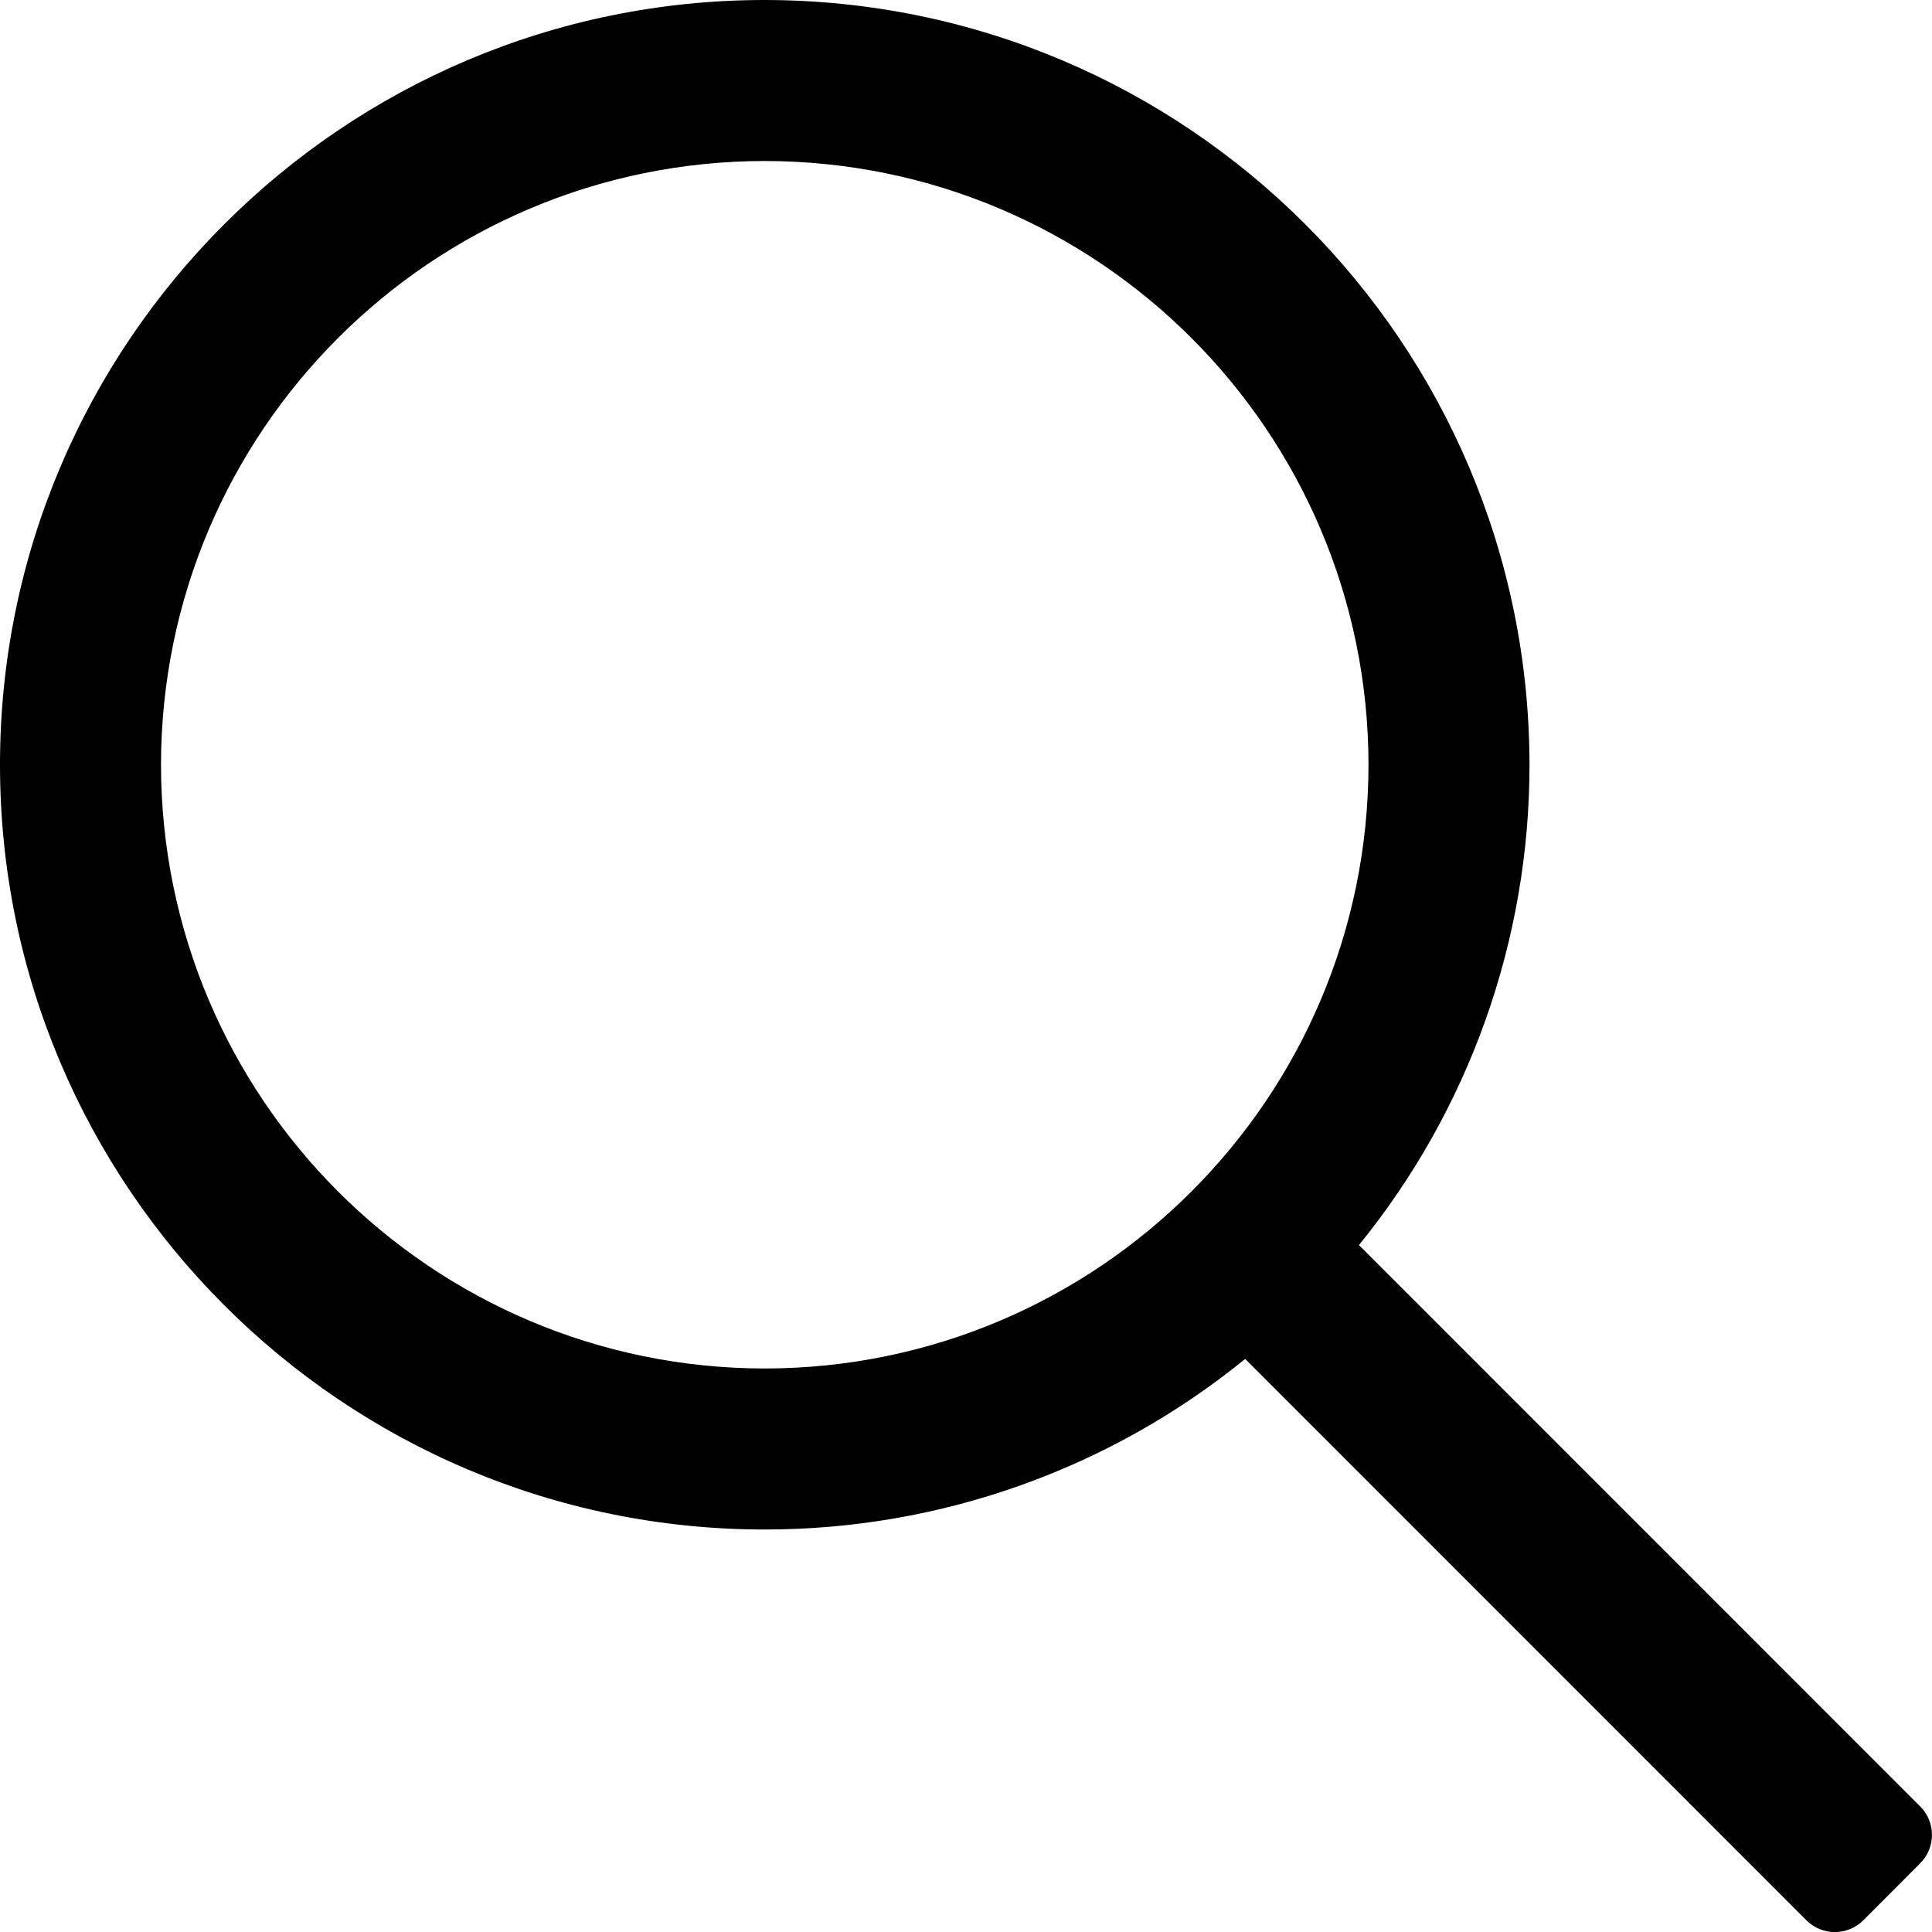
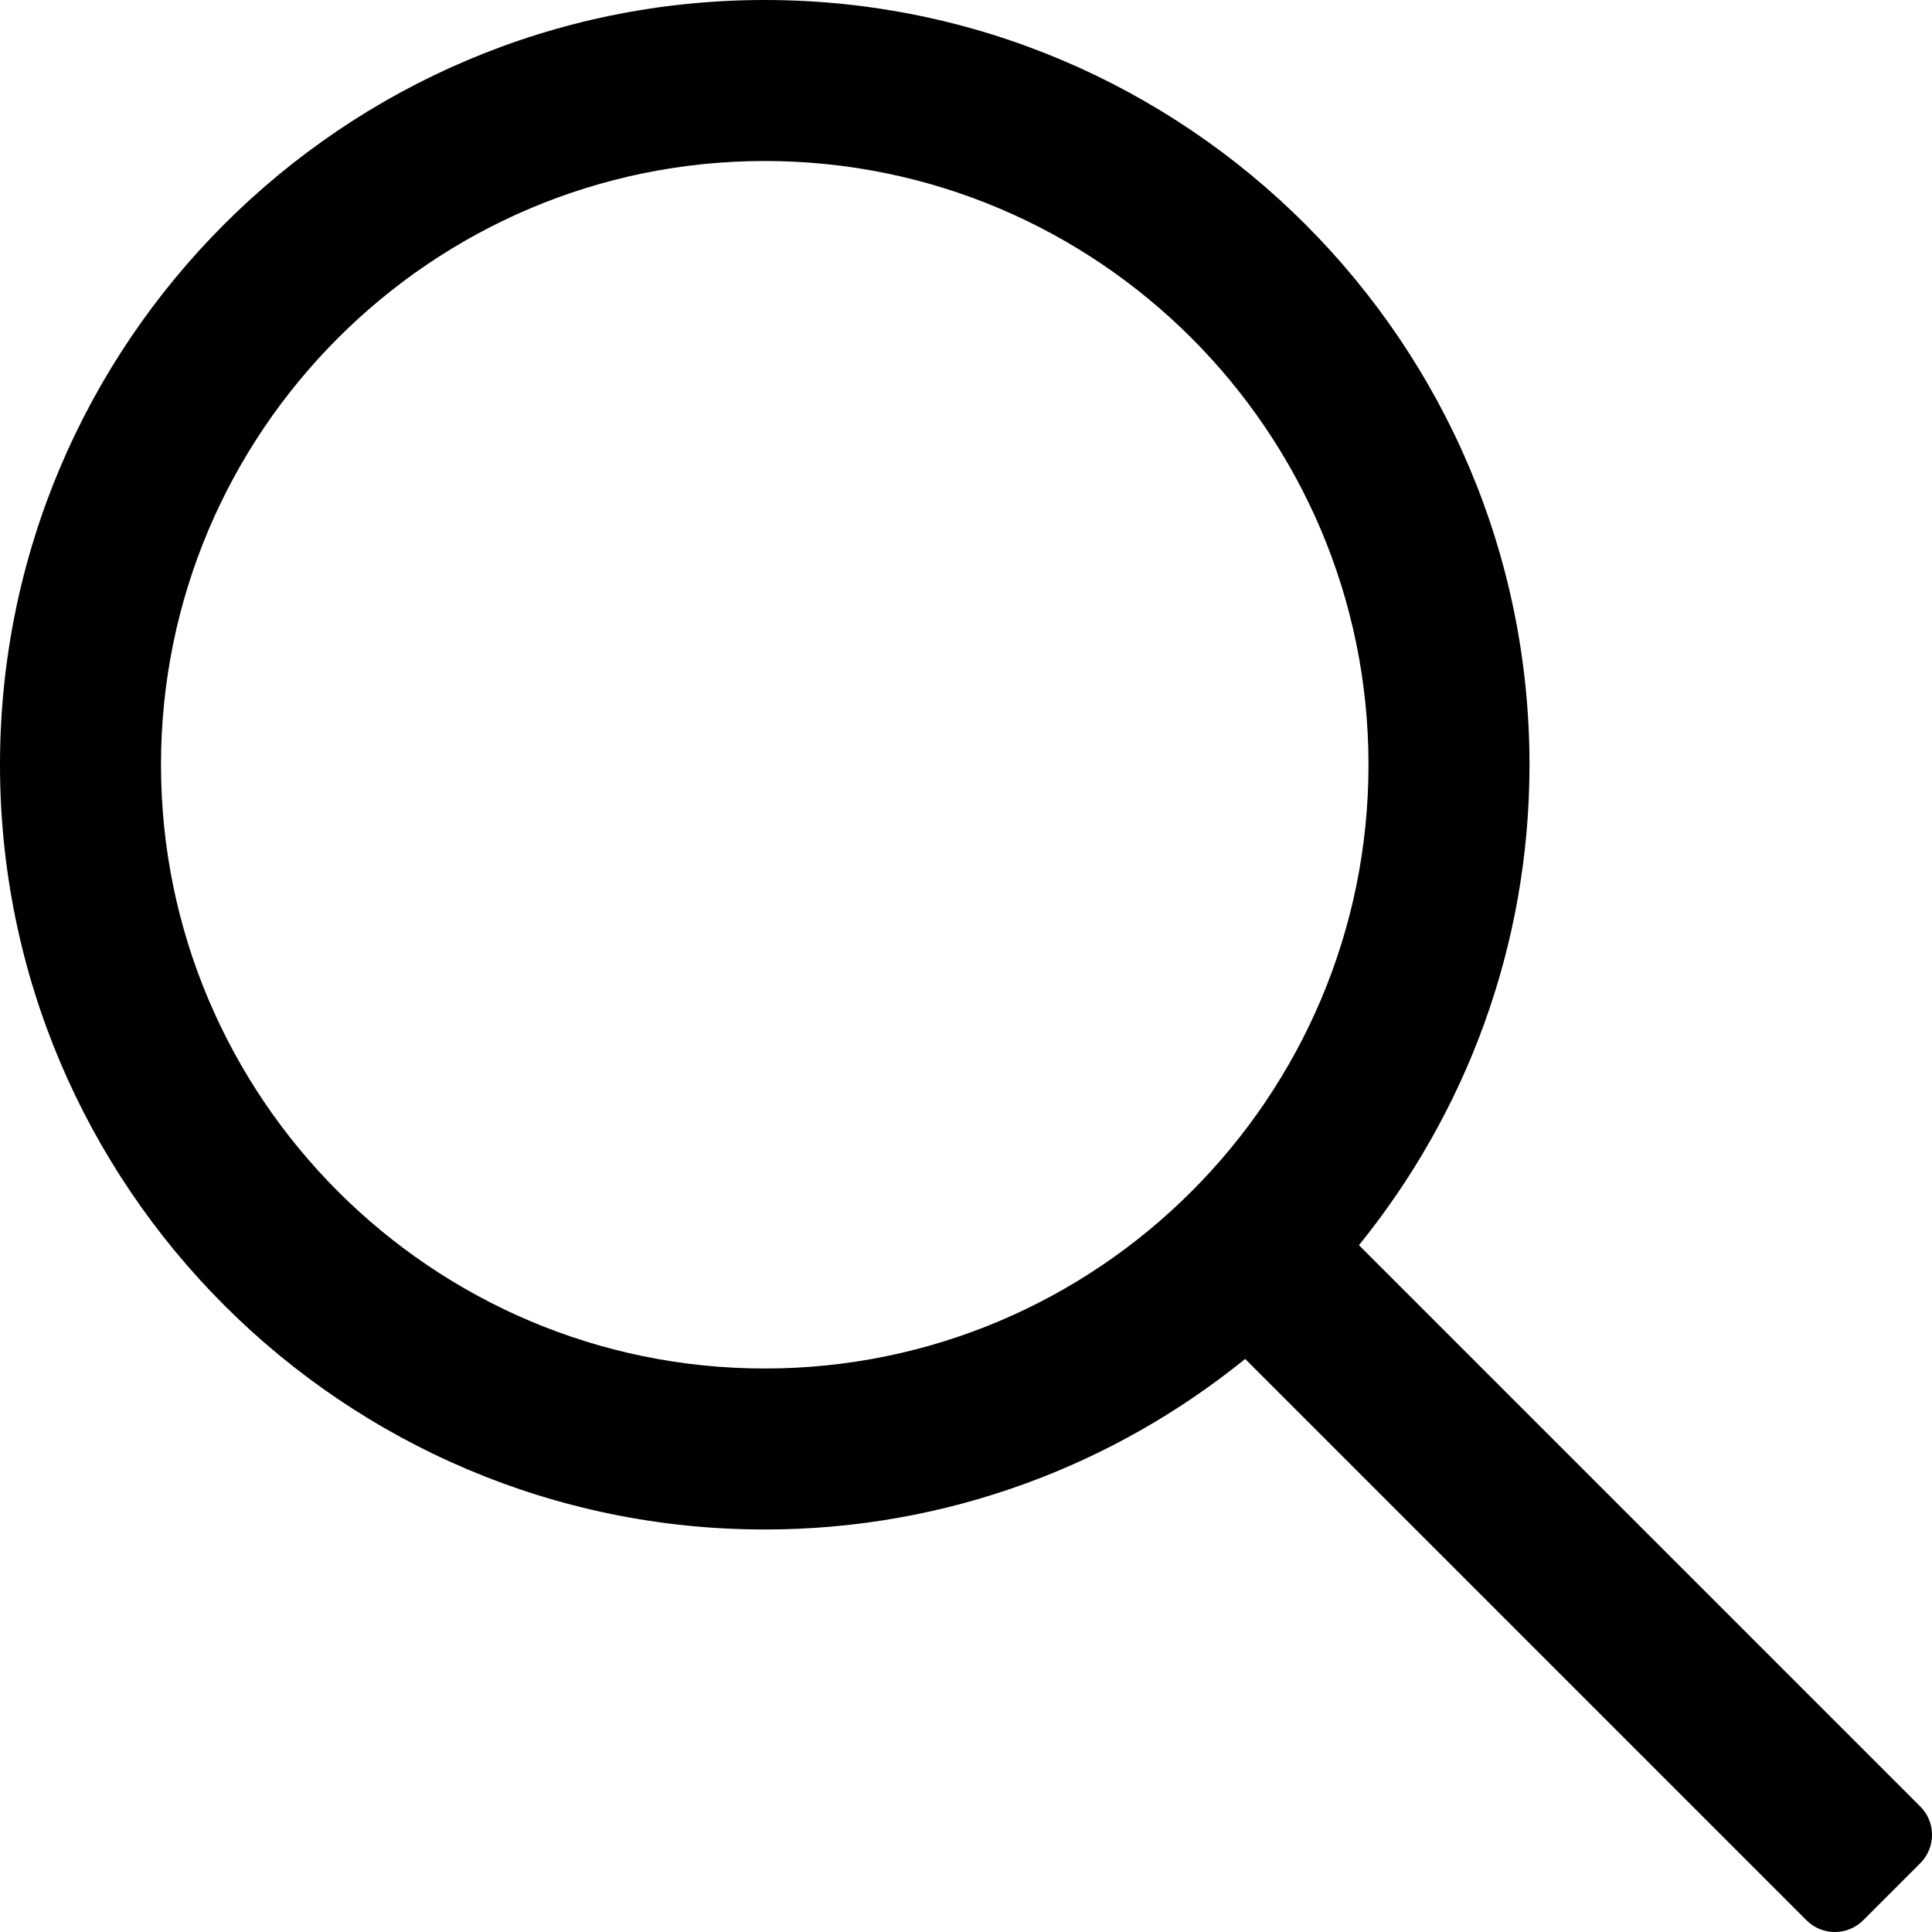
<svg xmlns="http://www.w3.org/2000/svg" width="18" height="18" viewBox="0 0 18 18" fill="none">
-   <path d="M17.89 16.83l-5.229-5.23a7.088 7.088 0 001.589-4.475A7.133 7.133 0 007.125 0C3.196 0 0 3.196 0 7.125s3.196 7.125 7.125 7.125a7.088 7.088 0 004.476-1.589l5.229 5.23a.375.375 0 00.53 0l.53-.531a.375.375 0 000-.53zM7.125 12.75A5.631 5.631 0 011.5 7.125 5.631 5.631 0 017.125 1.5a5.631 5.631 0 015.625 5.625 5.631 5.631 0 01-5.625 5.625z" fill="#000" />
+   <path d="M17.89 16.83L12.661 11.601C13.653 10.376 14.25 8.82 14.25 7.125C14.25 3.196 11.054 0 7.125 0C3.196 0 0 3.196 0 7.125C0 11.054 3.196 14.25 7.125 14.25C8.82 14.25 10.376 13.653 11.601 12.661L16.83 17.89C16.976 18.037 17.213 18.037 17.36 17.89L17.89 17.36C18.037 17.213 18.037 16.976 17.89 16.83ZM7.125 12.75C4.023 12.75 1.5 10.227 1.5 7.125C1.5 4.023 4.023 1.5 7.125 1.5C10.227 1.5 12.75 4.023 12.75 7.125C12.75 10.227 10.227 12.75 7.125 12.75Z" fill="black" />
</svg>
